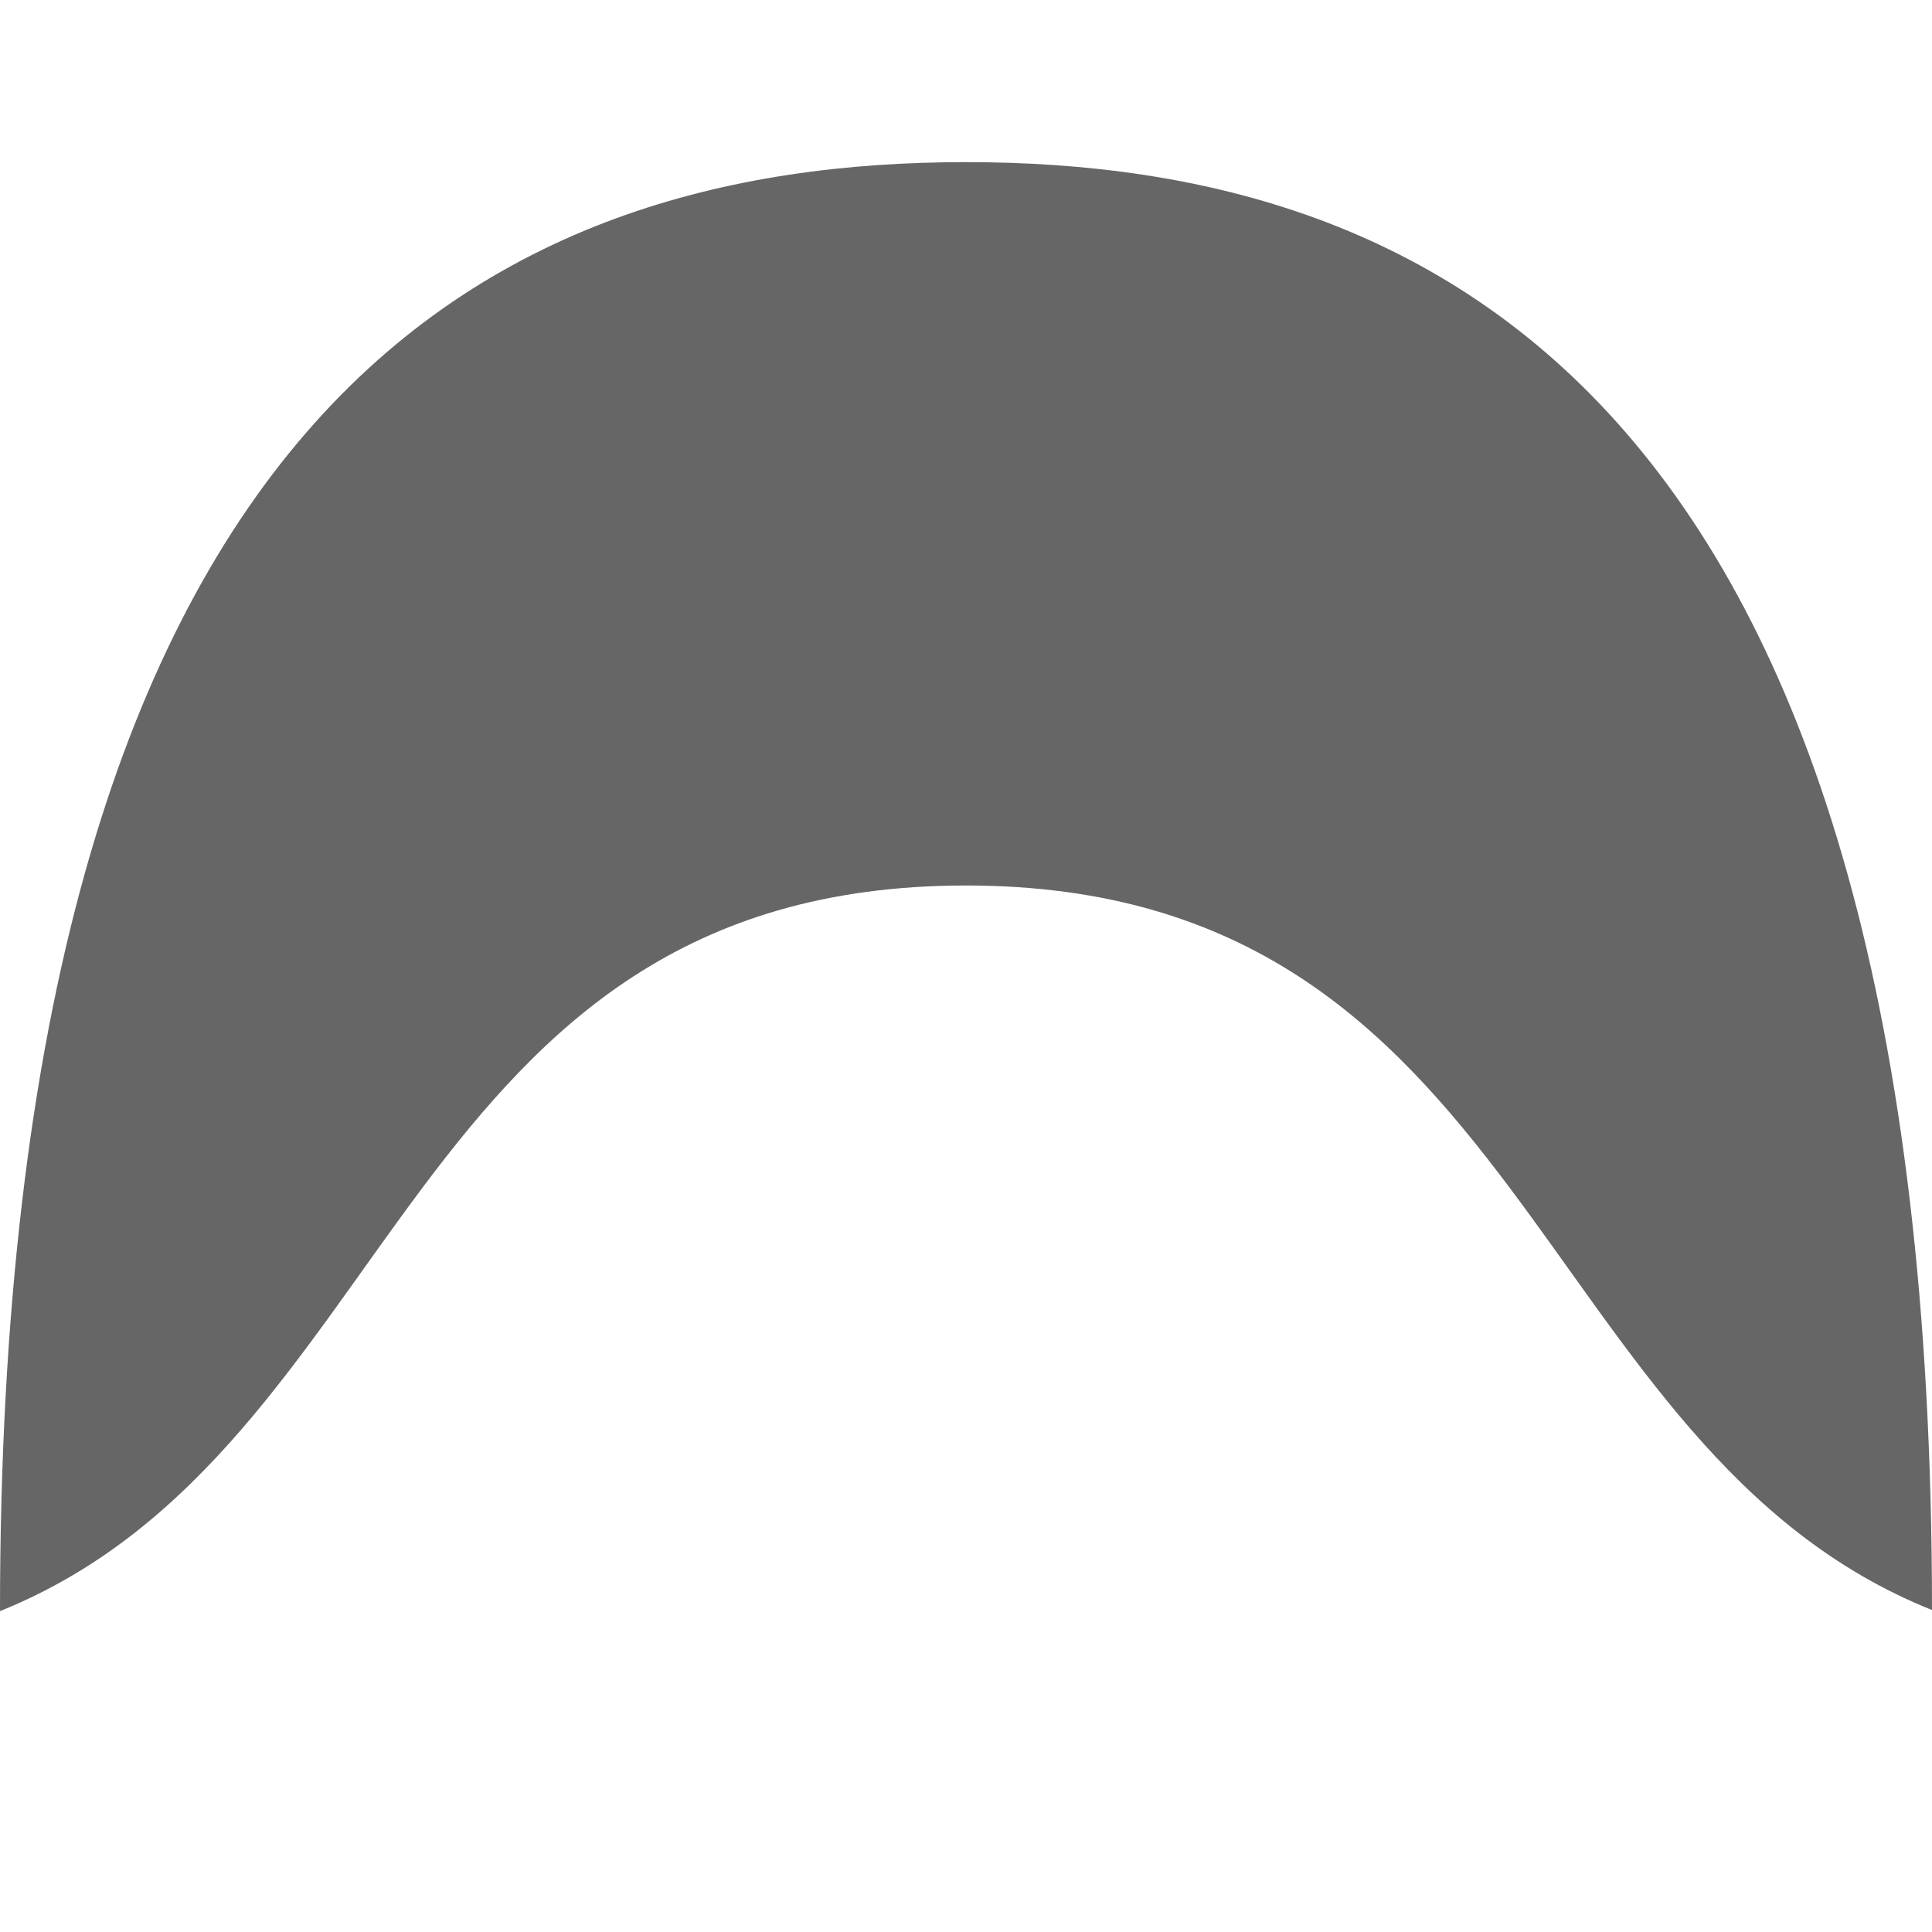
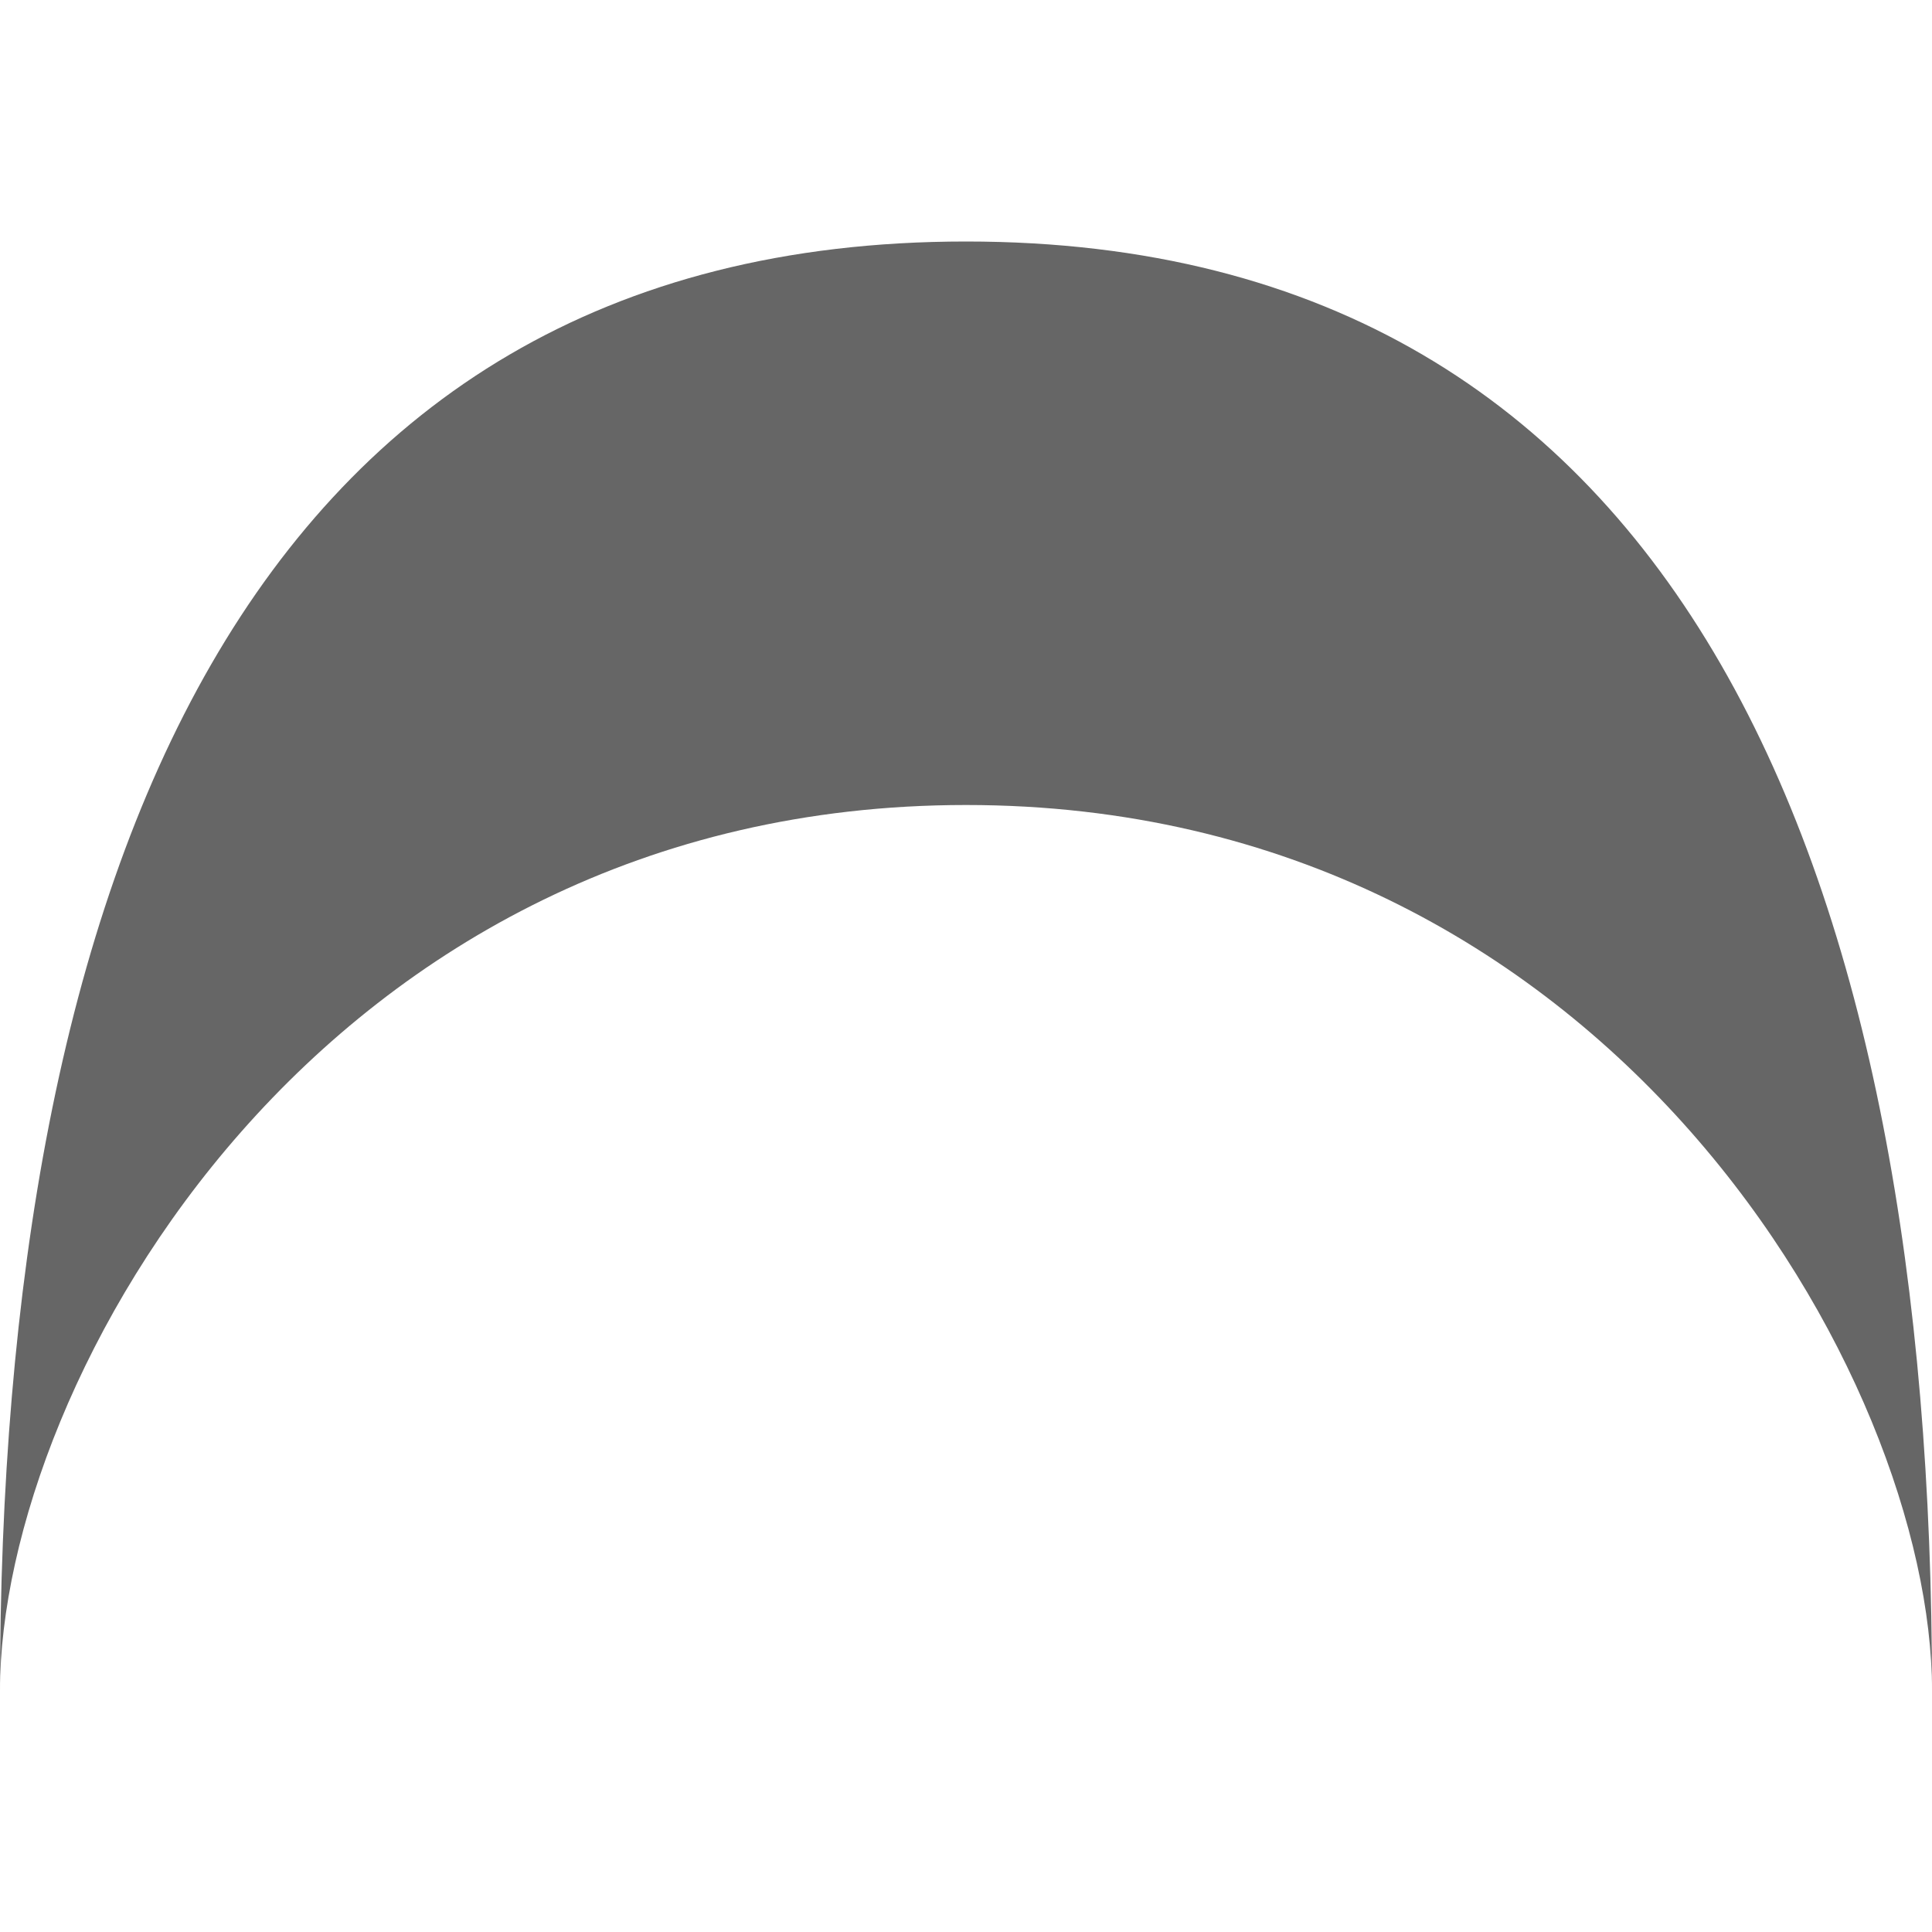
- <svg xmlns="http://www.w3.org/2000/svg" width="1em" height="1em" viewBox="0 0 12 10" fill="none">
-   <path d="M6 4.5C9.5 4.5 9.5 8 12 9C12 1.5 8.939 0.007 6 0.007C3.061 0.007 0 1.5 0 9.007C2.5 8 2.5 4.5 6 4.5Z" fill="#666666" />
+ <svg xmlns="http://www.w3.org/2000/svg" width="1em" height="1em" viewBox="0 0 12 9" fill="none">
+   <path d="M6 3.5C10 3.5 12 7.074 12 9C12 4 10.5 0 6 0C1.5 0 0 4 0 9C0 7.074 2 3.5 6 3.5Z" fill="#666666" />
</svg>
